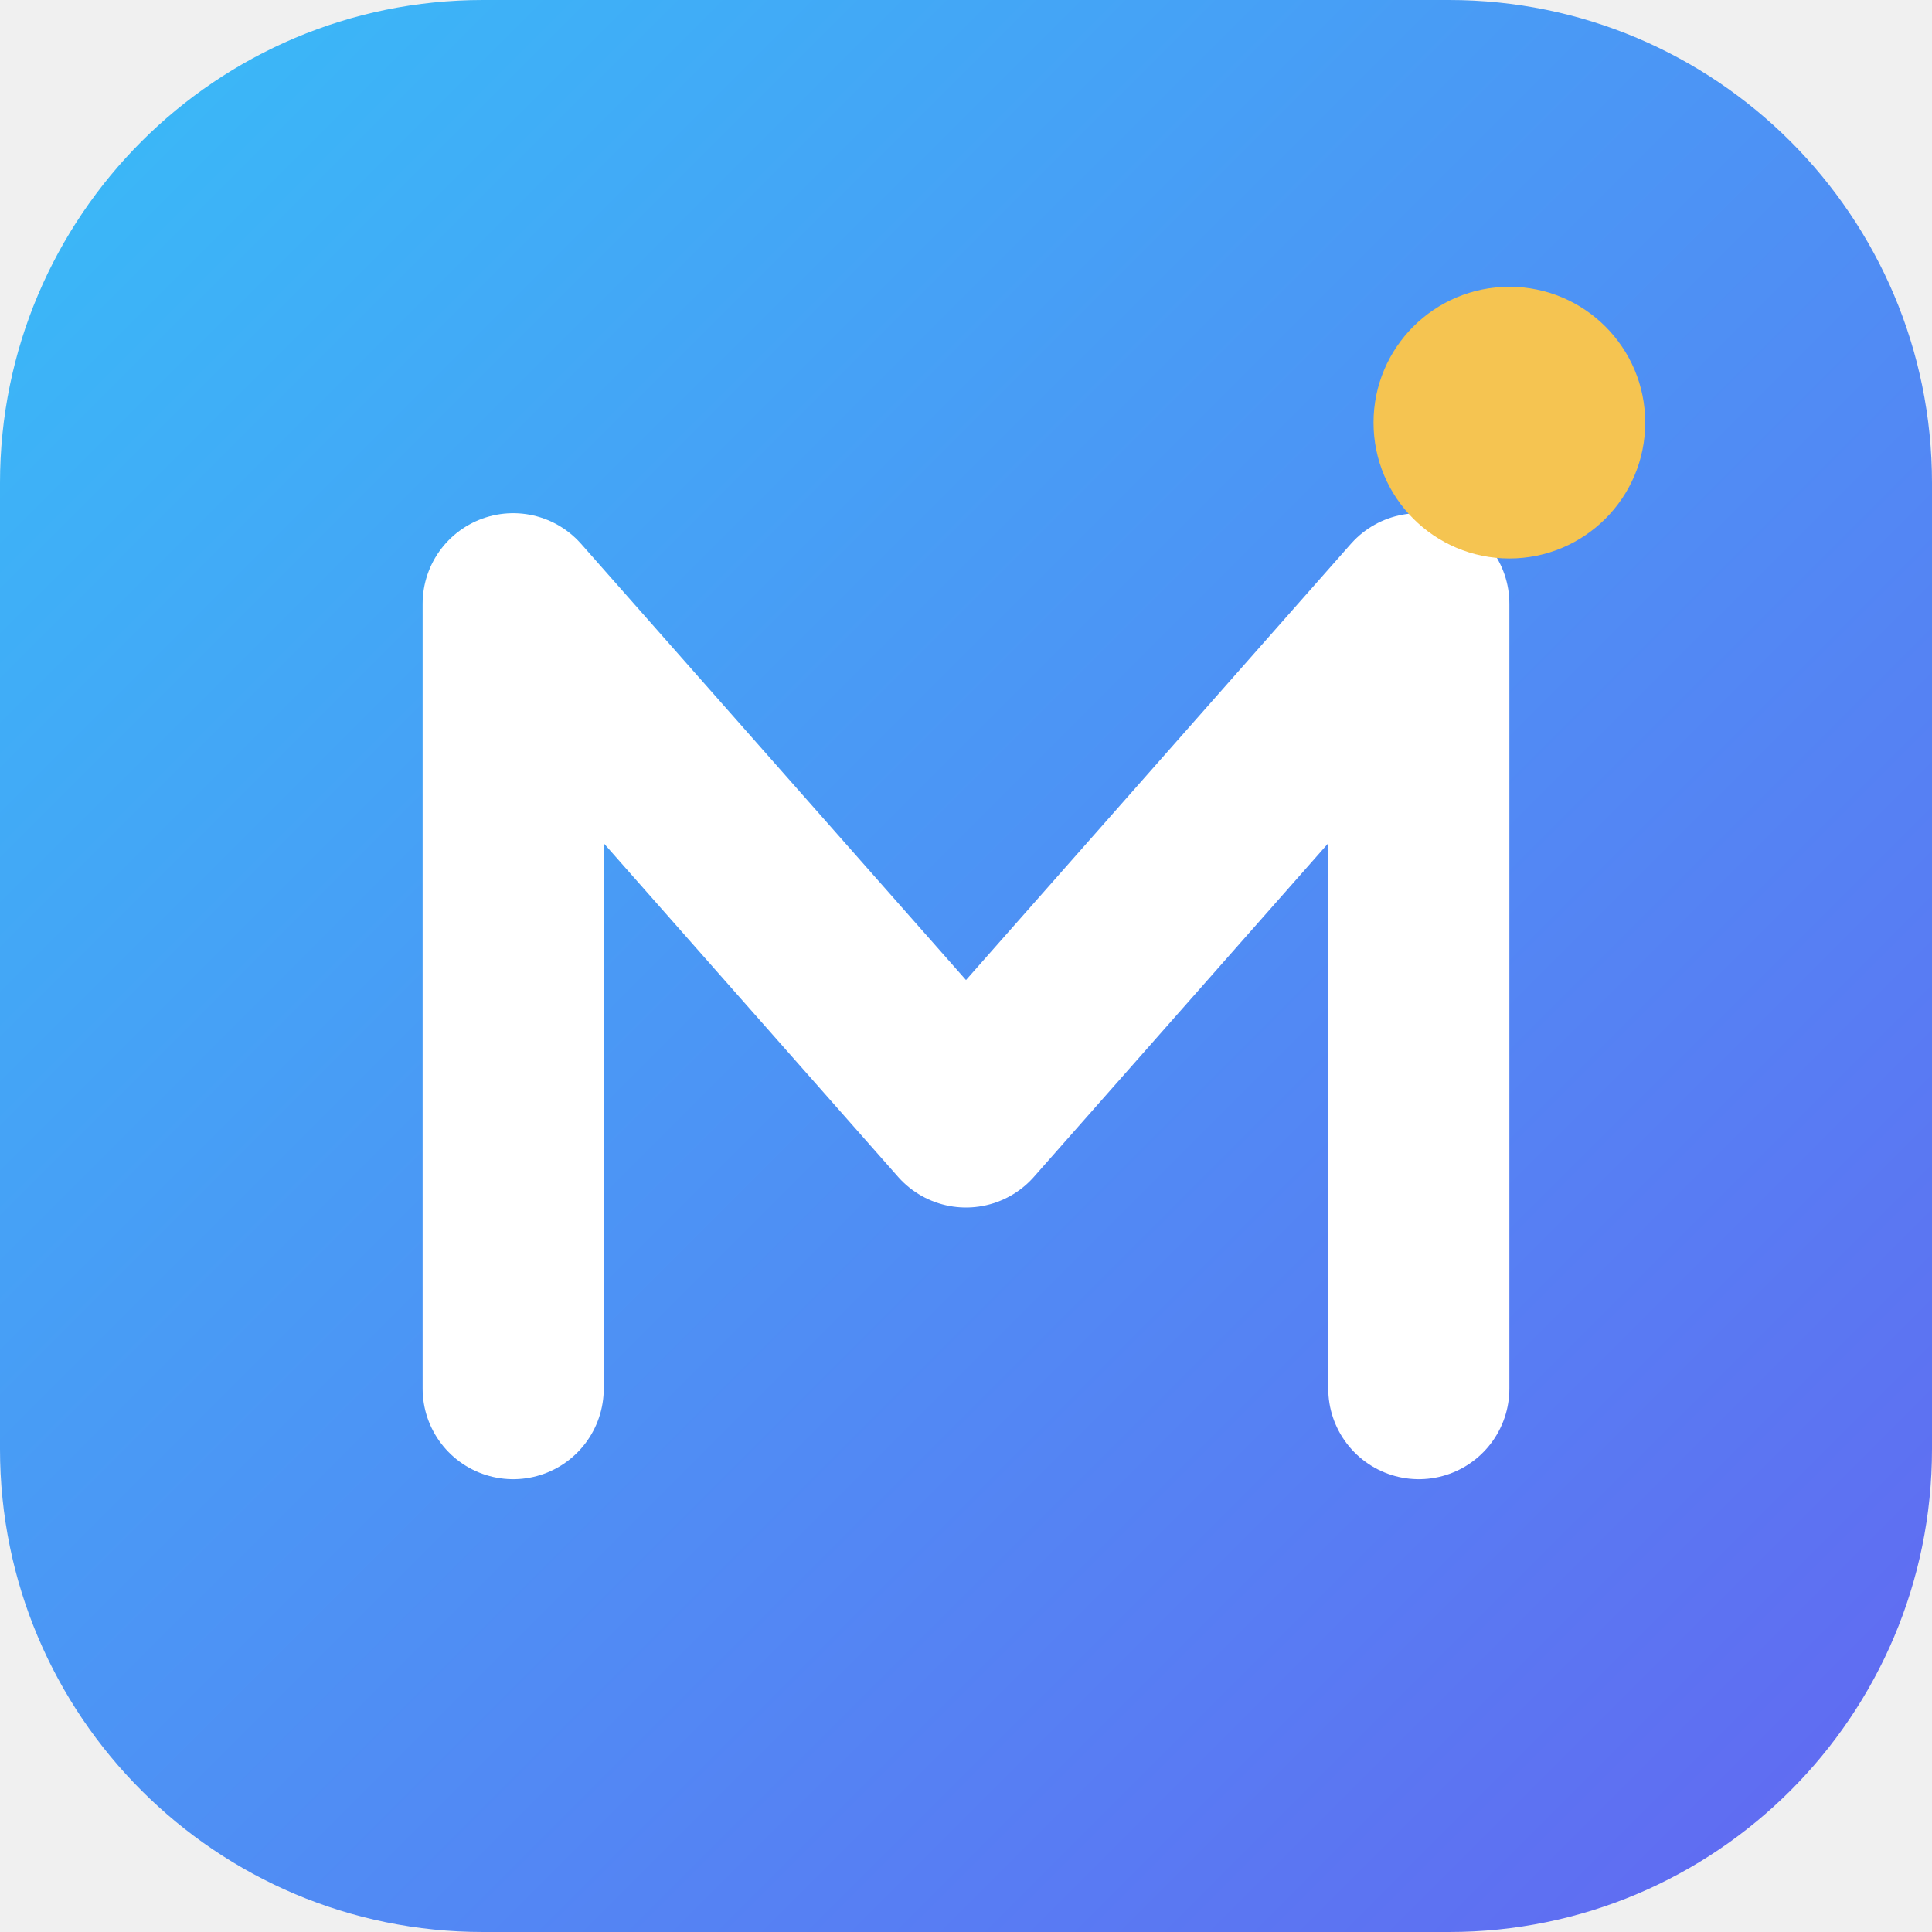
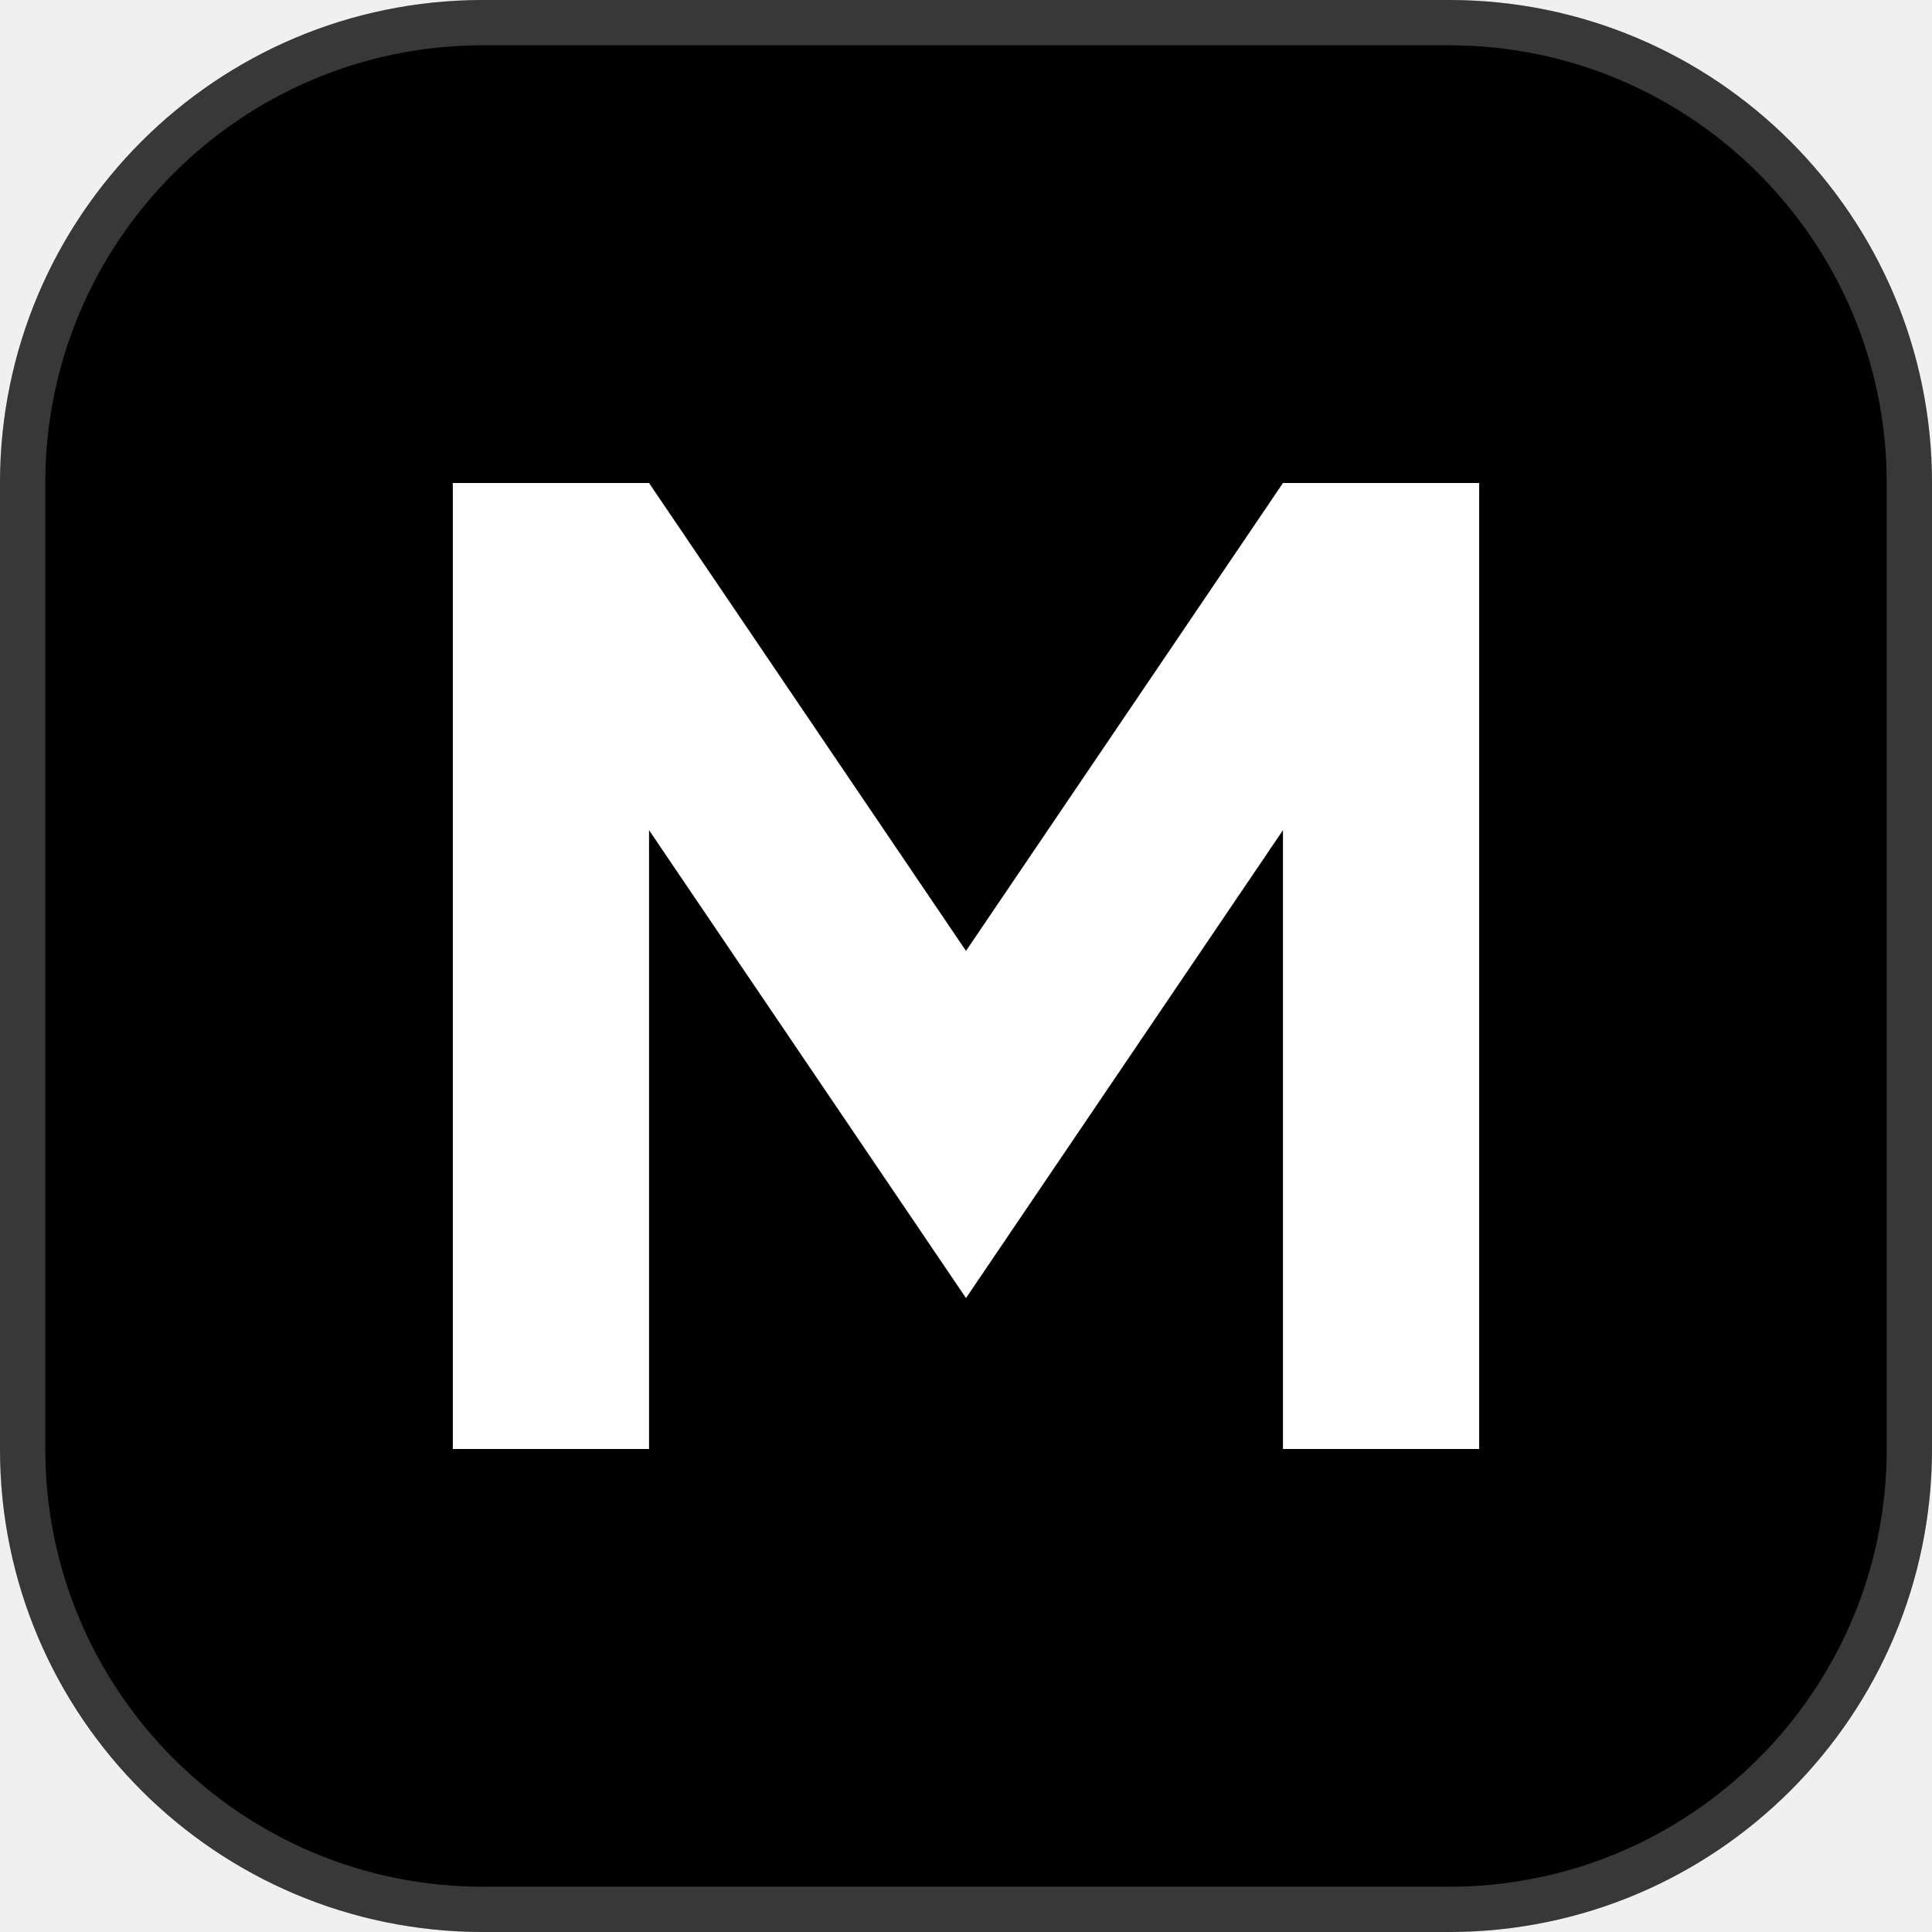
<svg xmlns="http://www.w3.org/2000/svg" viewBox="0 0 64 64">
-   <defs>
-     <linearGradient id="g" x1="0" y1="0" x2="1" y2="1">
-       <stop offset="0" stop-color="#38BDF8" />
-       <stop offset="1" stop-color="#6366F1" />
-     </linearGradient>
-   </defs>
-   <rect width="64" height="64" rx="16" fill="url(#g)" />
-   <path d="M17 46V20l15 17 15-17v26" fill="none" stroke="#fff" stroke-width="6" stroke-linecap="round" stroke-linejoin="round" />
-   <circle cx="50" cy="14" r="4.5" fill="#F5C451" />
+   <rect width="64" height="64" rx="16" fill="#000" />
+   <rect x=".75" y=".75" width="62.5" height="62.5" rx="15.25" fill="none" stroke="rgba(255,255,255,.22)" stroke-width="1.5" />
+   <path d="M15 48V16h6.5L32 31.5 42.5 16H49v32h-6.5V27.5L32 43 21.5 27.5V48z" fill="#fff" />
+   <path d="M47 48h4.5v-4.5z" fill="#fff" opacity=".0" />
</svg>
